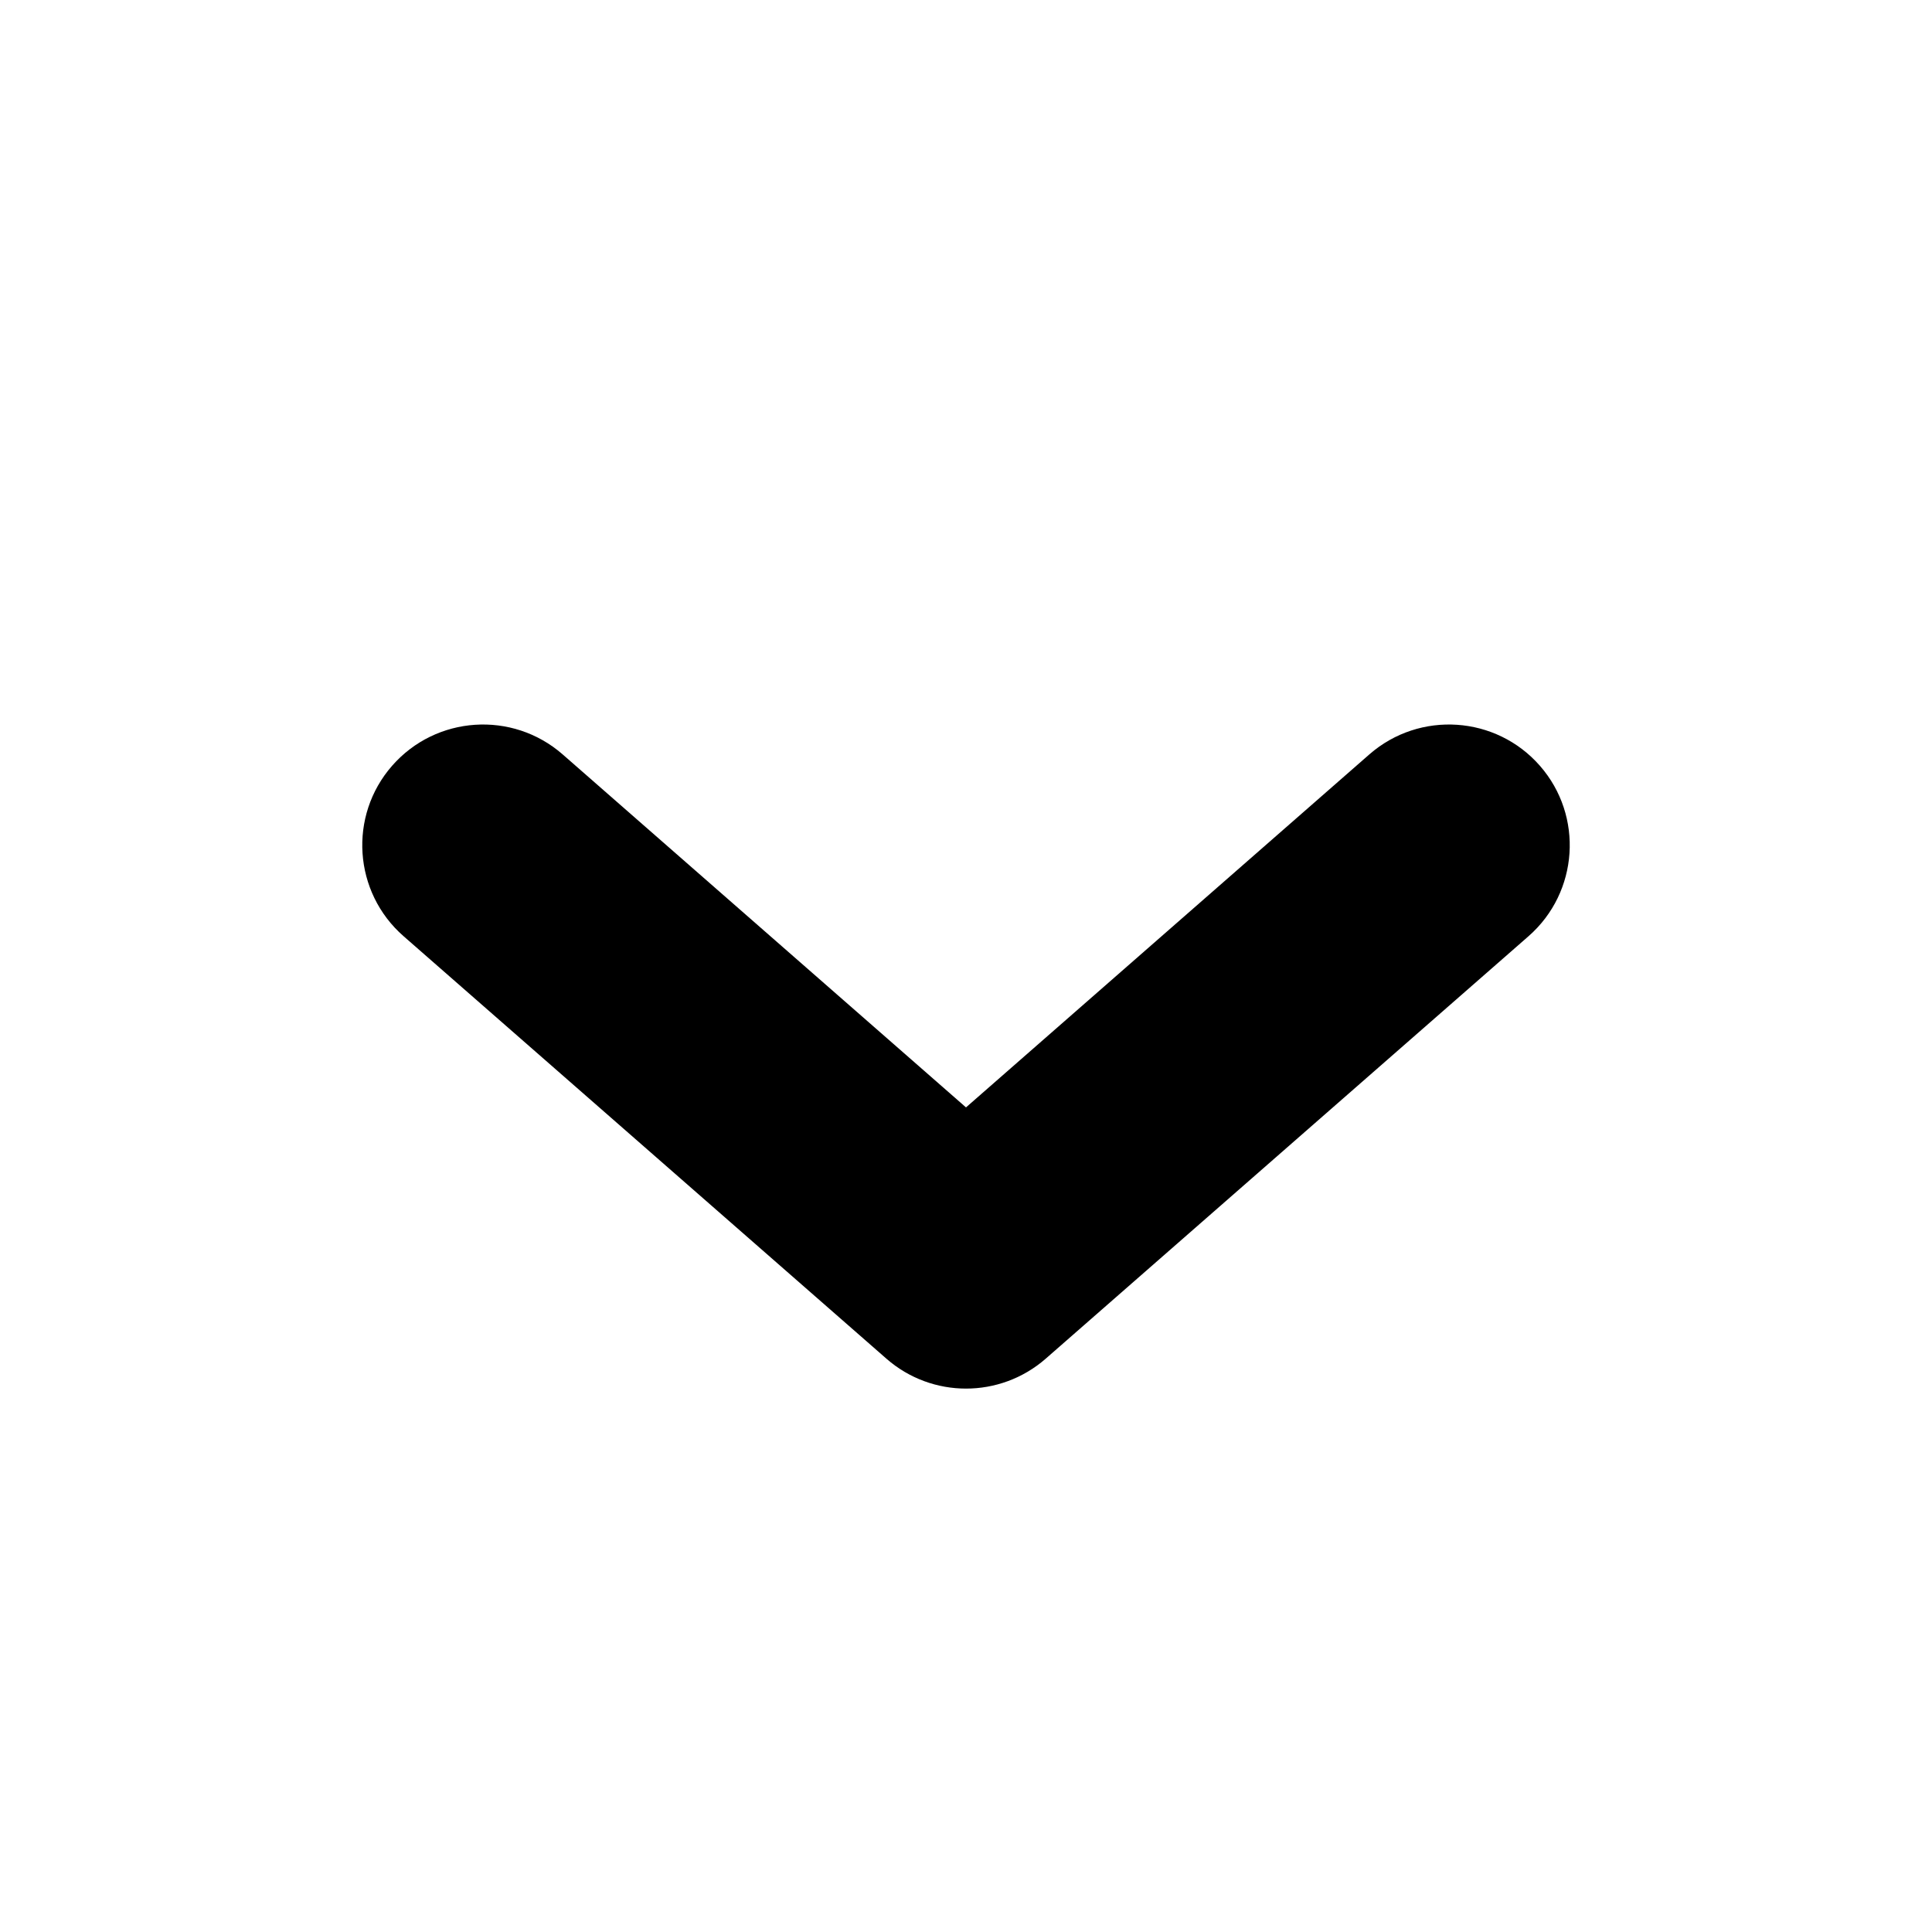
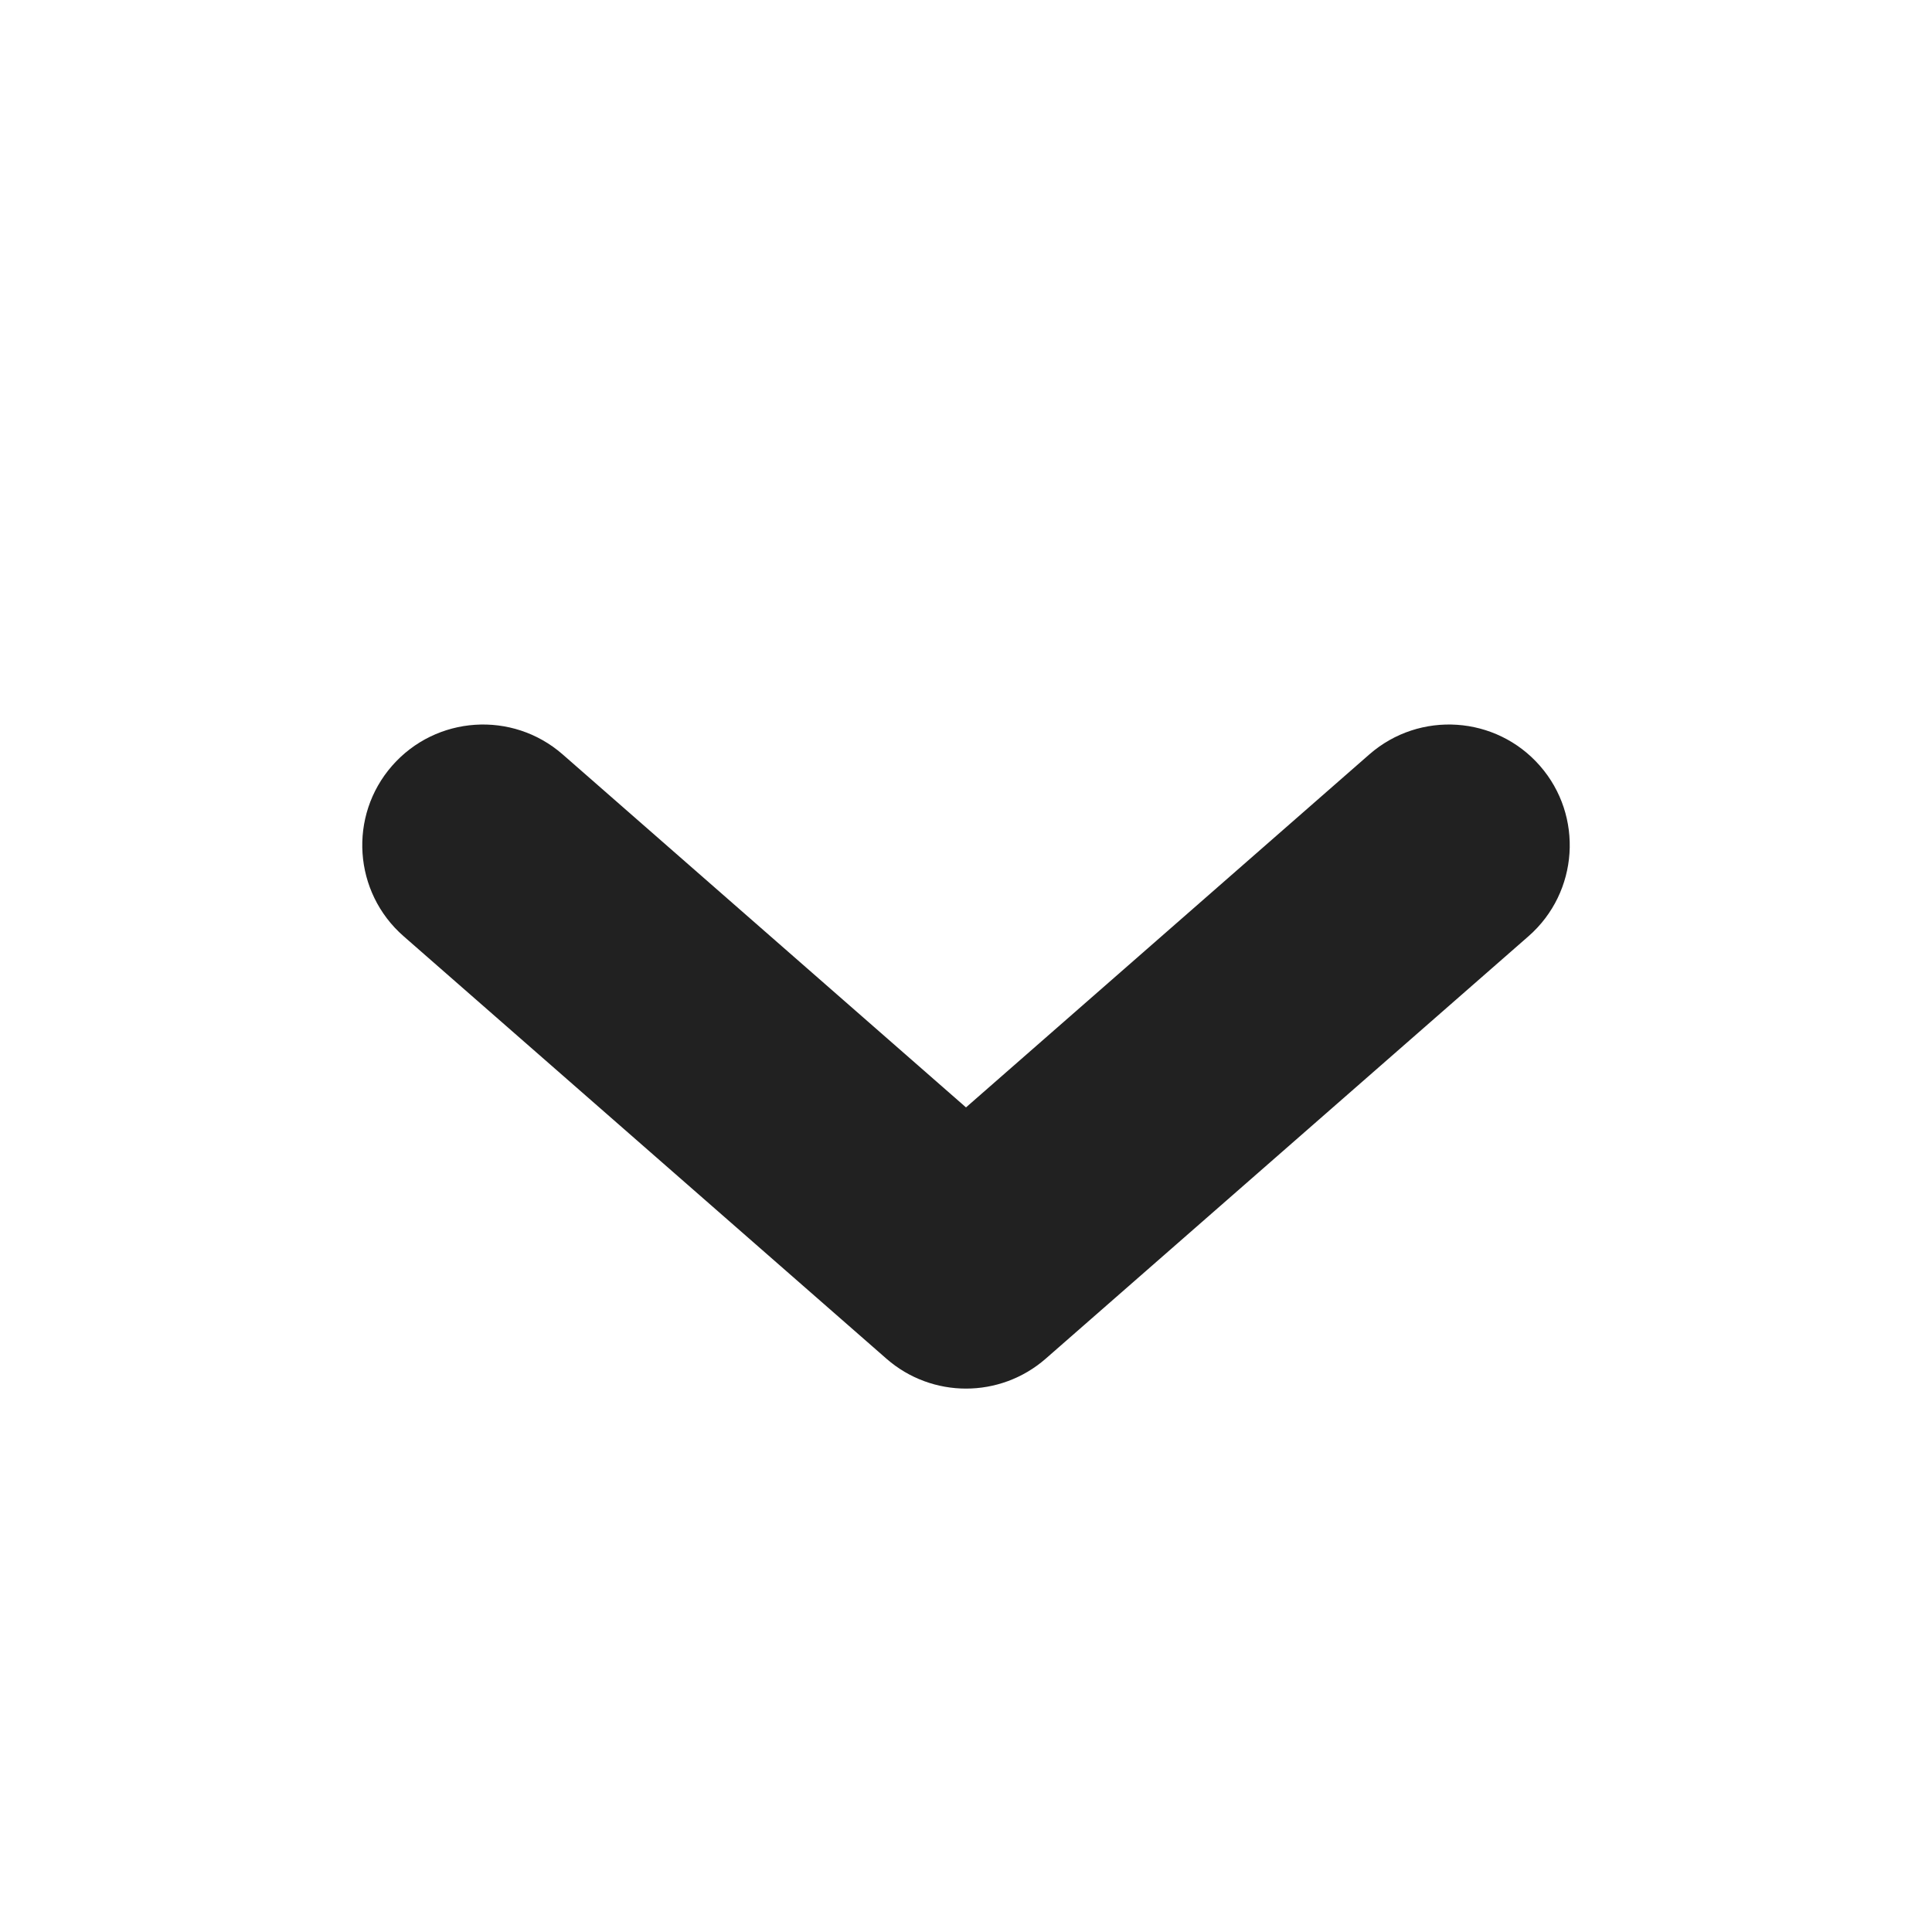
<svg xmlns="http://www.w3.org/2000/svg" width="16" height="16" viewBox="0 0 16 16" fill="none">
-   <path fill-rule="evenodd" clip-rule="evenodd" d="M3.247 6.342C3.611 5.926 4.243 5.884 4.659 6.247L8 9.171L11.341 6.247C11.757 5.884 12.389 5.926 12.753 6.342C13.116 6.757 13.074 7.389 12.659 7.753L8.659 11.253C8.281 11.582 7.719 11.582 7.342 11.253L3.342 7.753C2.926 7.389 2.884 6.757 3.247 6.342Z" fill="black" />
+   <path fill-rule="evenodd" clip-rule="evenodd" d="M3.247 6.342C3.611 5.926 4.243 5.884 4.659 6.247L8 9.171L11.341 6.247C11.757 5.884 12.389 5.926 12.753 6.342C13.116 6.757 13.074 7.389 12.659 7.753L8.659 11.253C8.281 11.582 7.719 11.582 7.342 11.253L3.342 7.753C2.926 7.389 2.884 6.757 3.247 6.342Z" fill="#212121" />
</svg>
